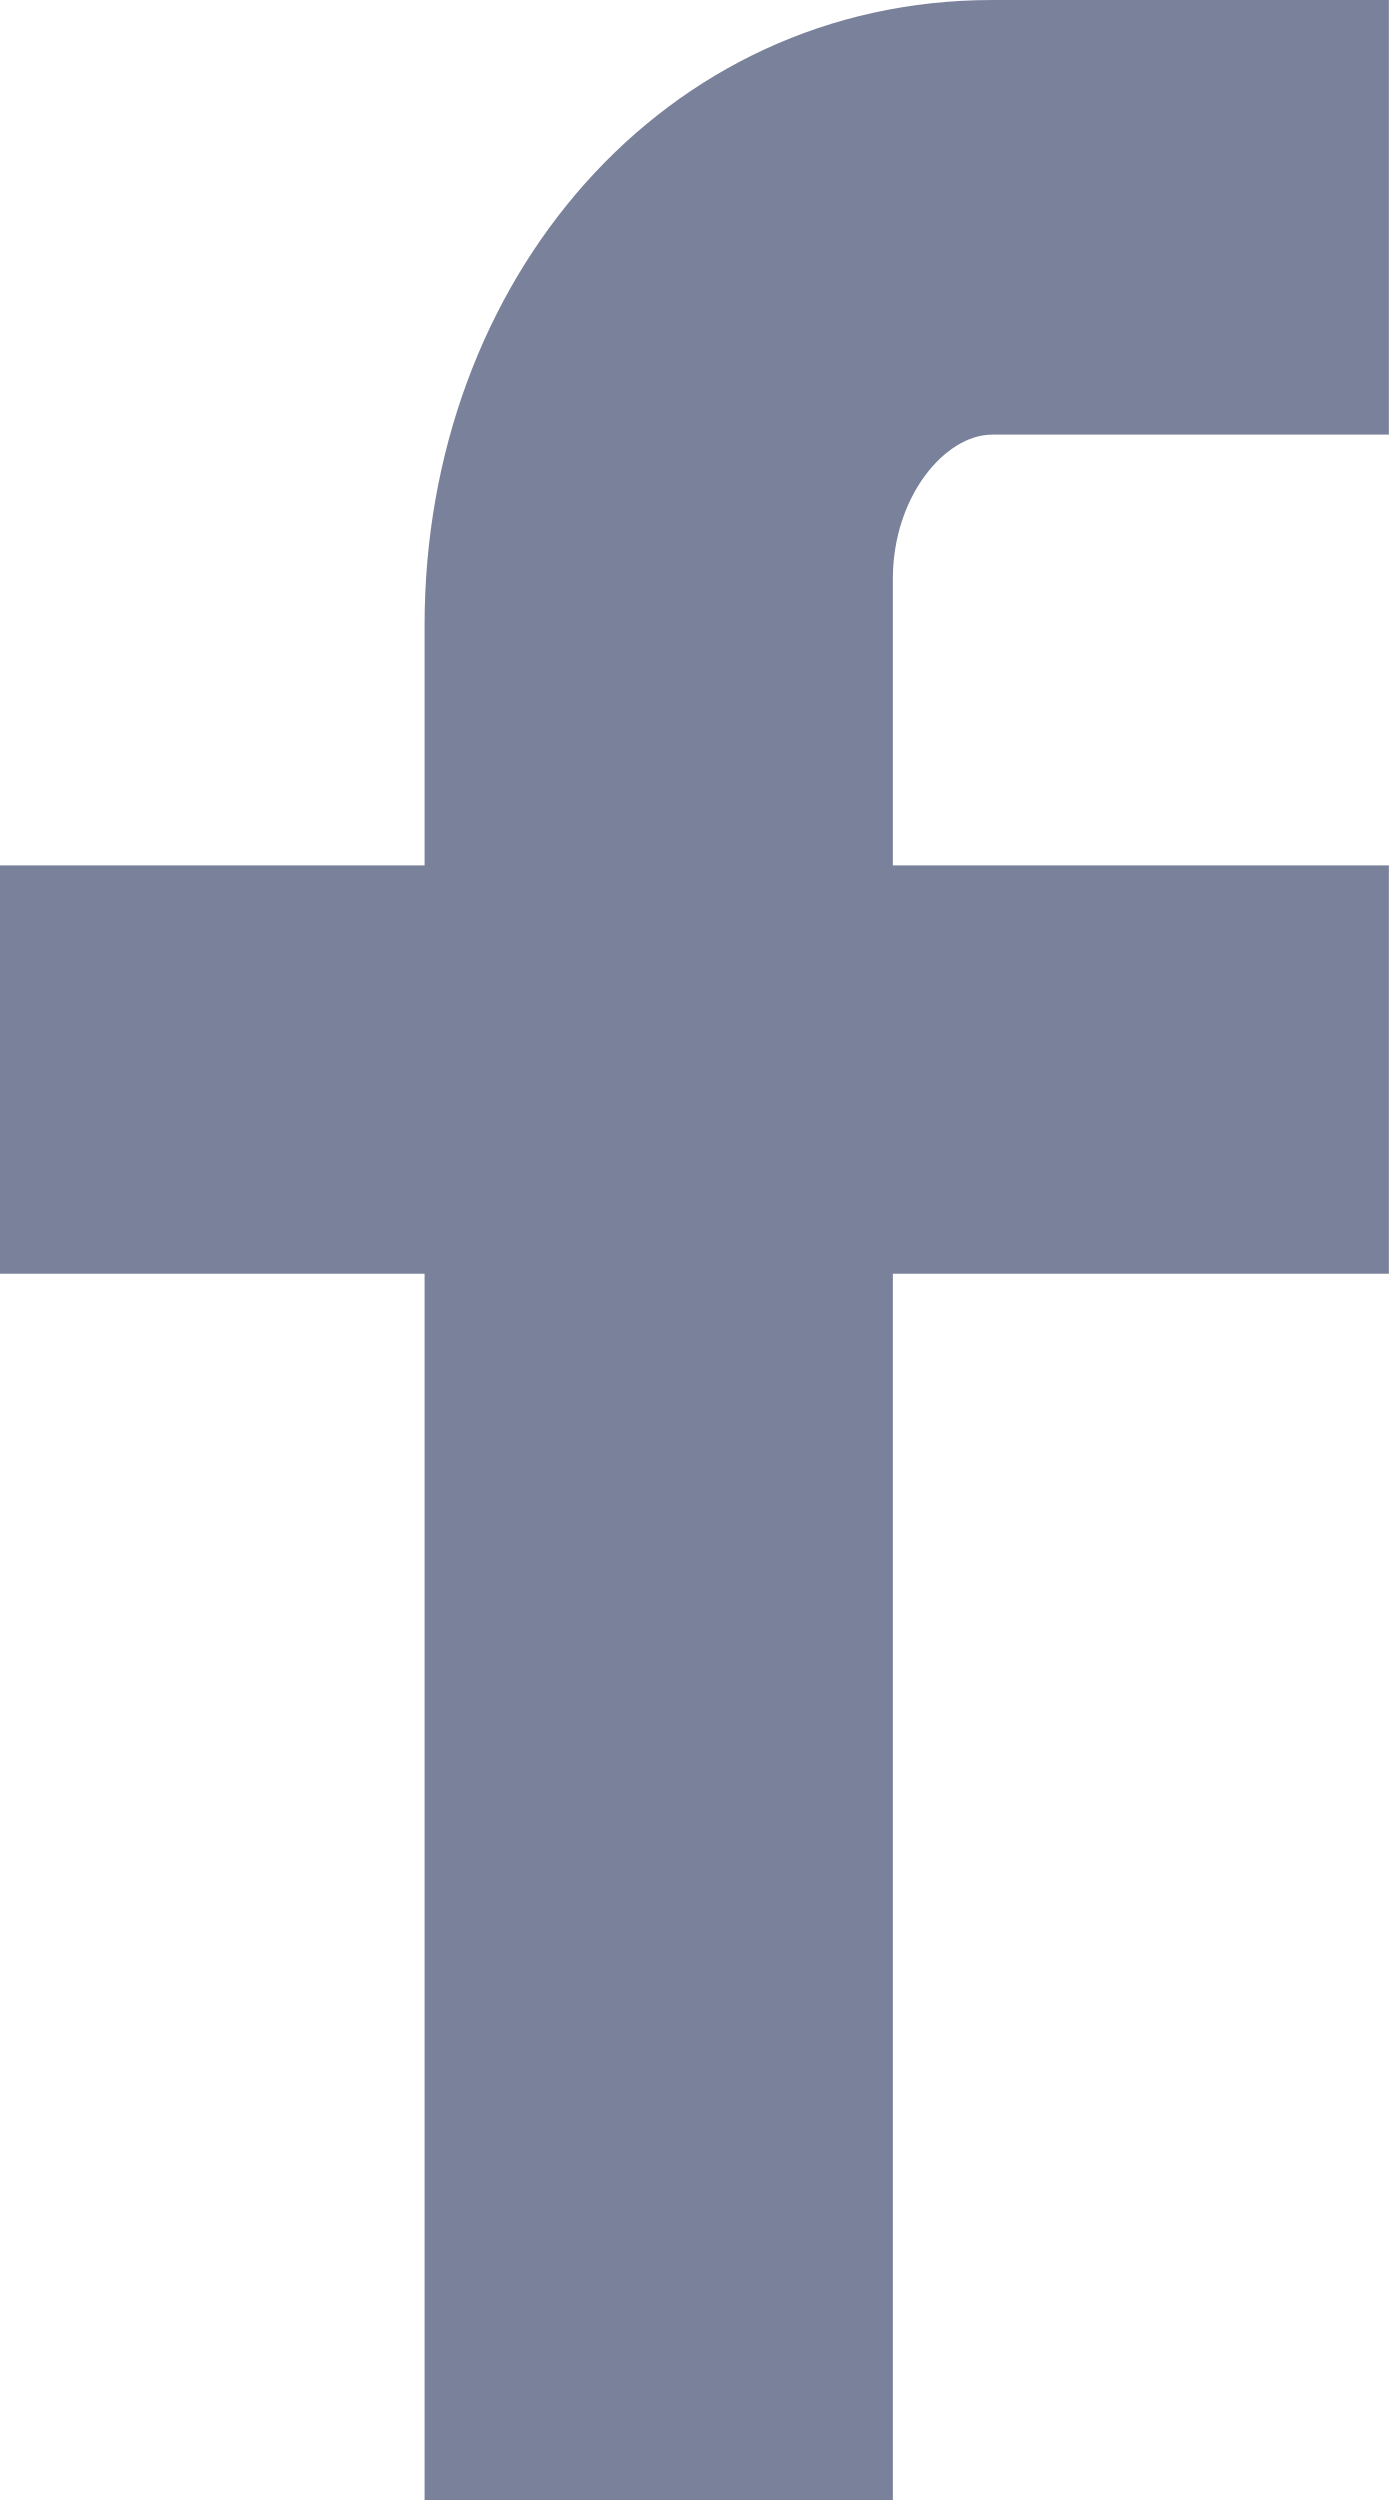
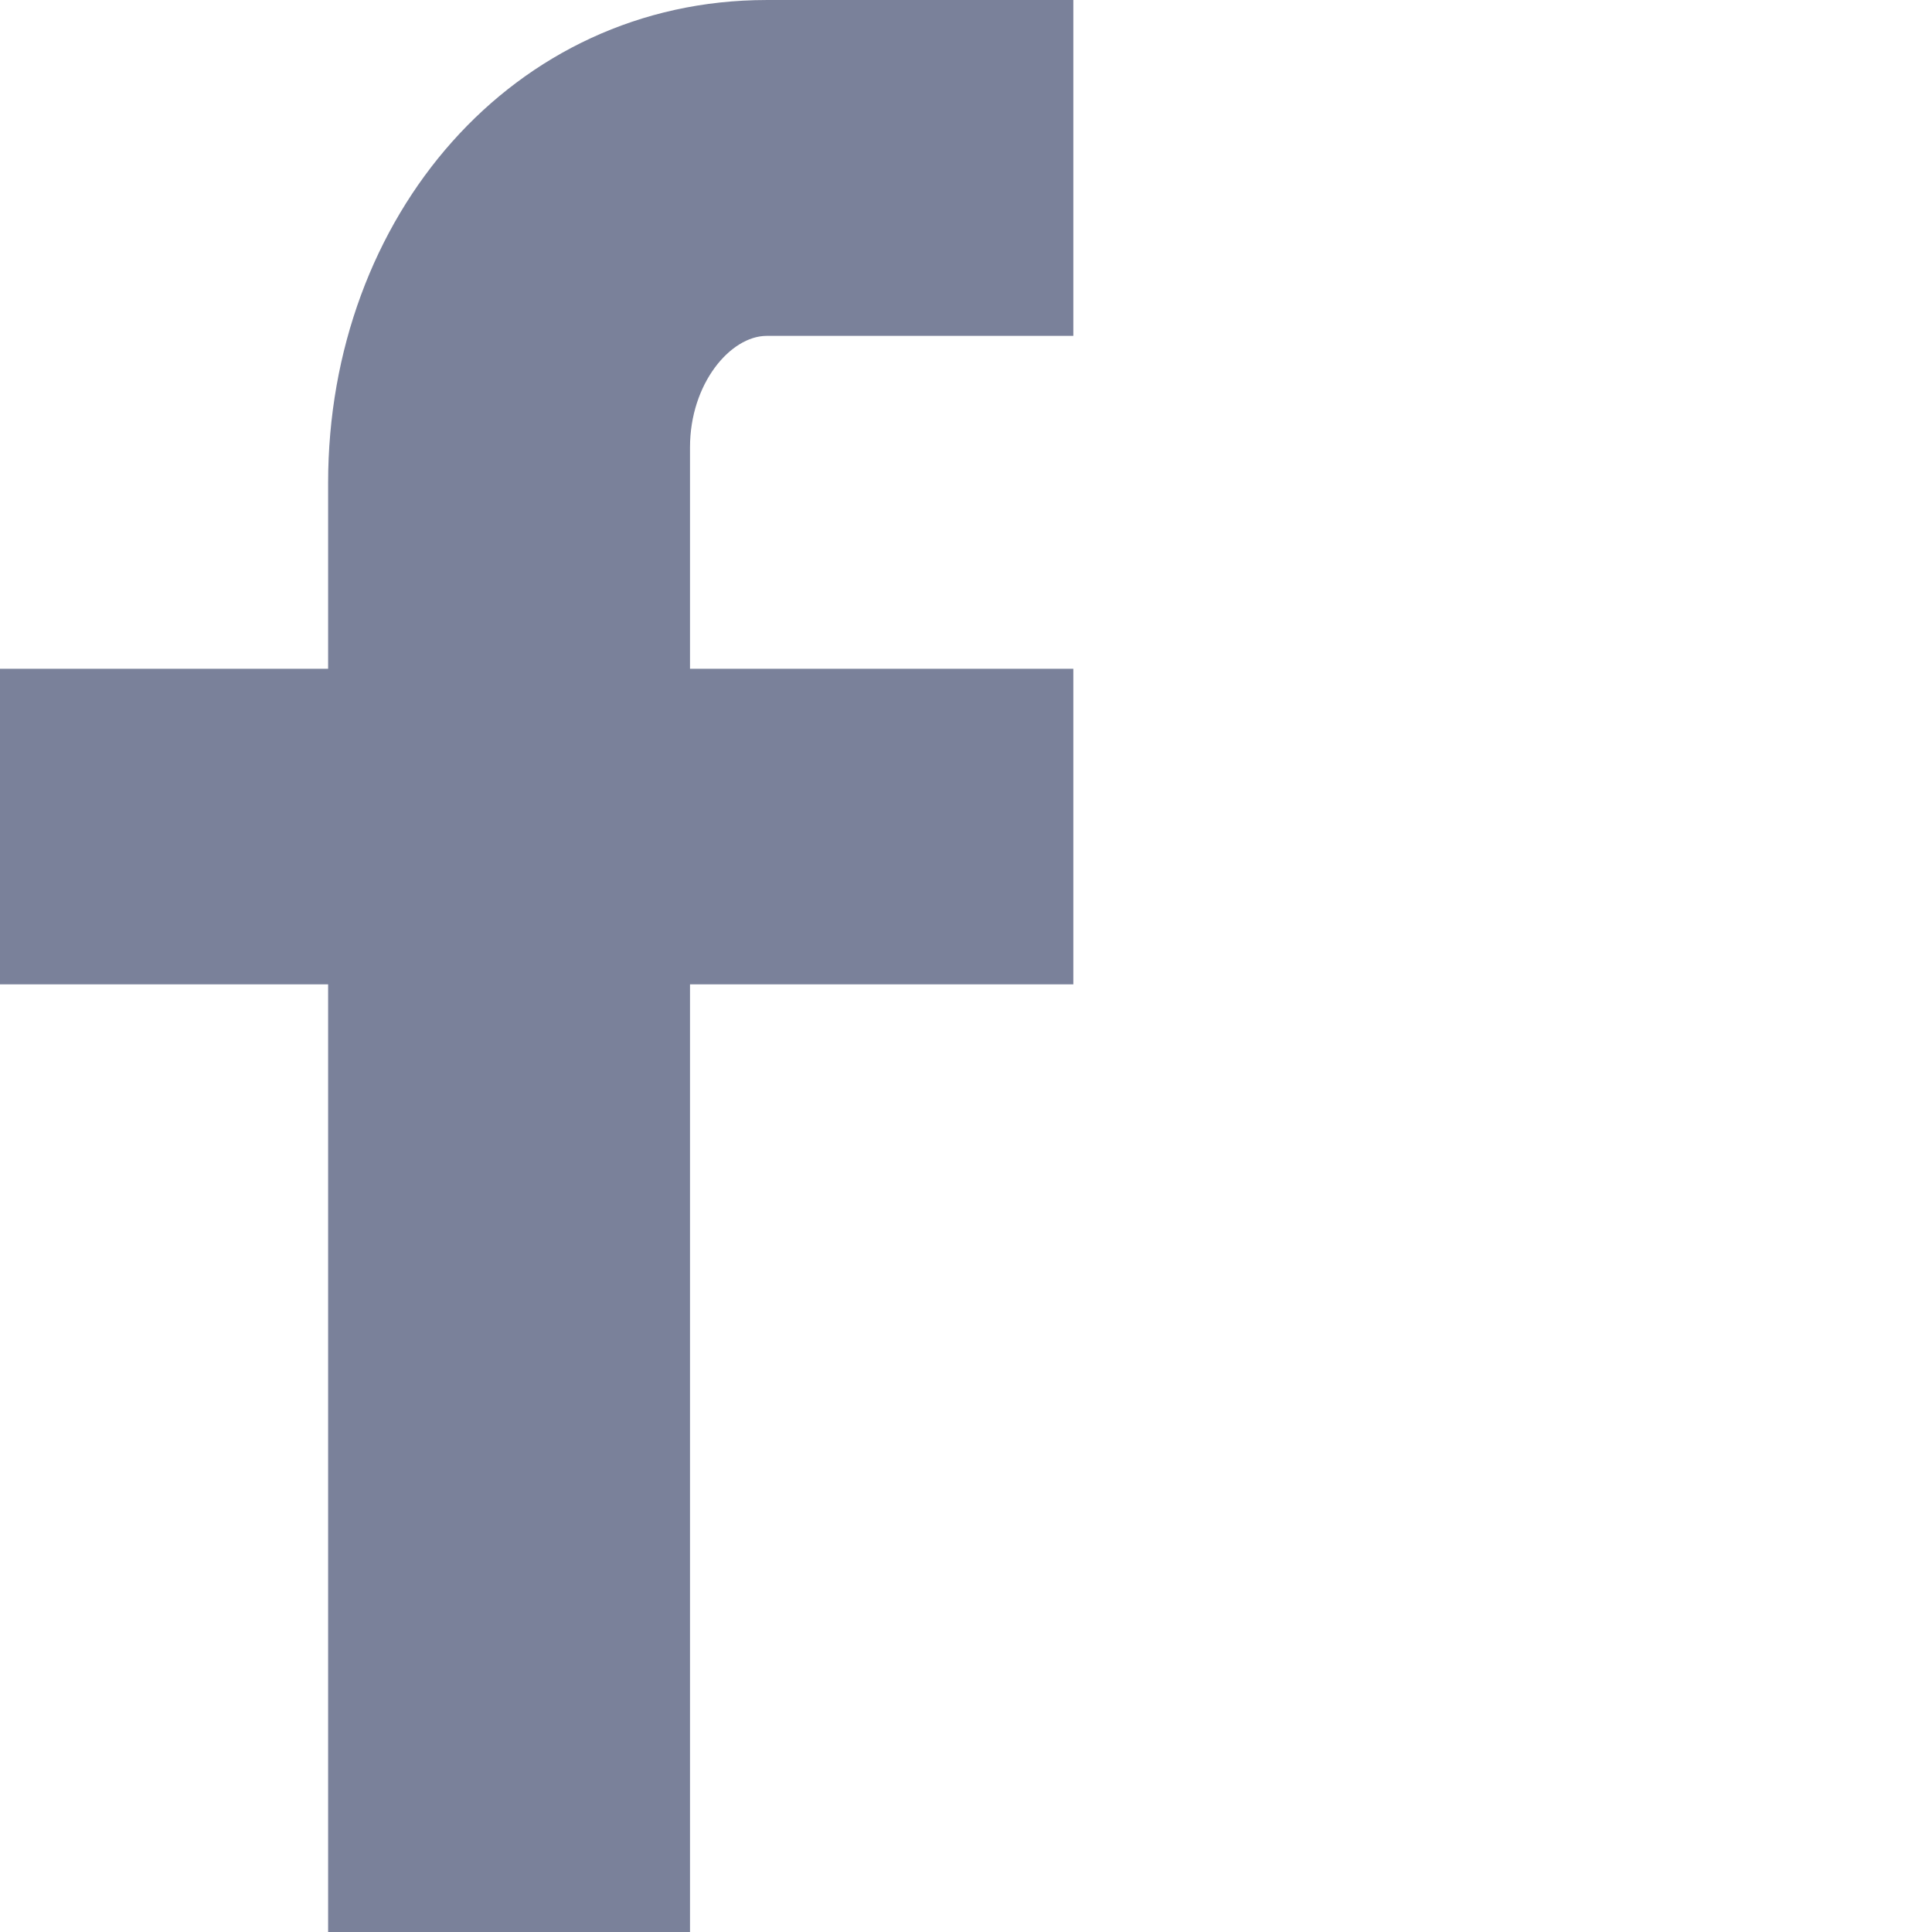
- <svg xmlns="http://www.w3.org/2000/svg" width="100%" height="100%" viewBox="0 0 50 90" version="1.1" xml:space="preserve" style="fill-rule:evenodd;clip-rule:evenodd;stroke-linejoin:round;stroke-miterlimit:2;">
+ <svg xmlns="http://www.w3.org/2000/svg" width="100%" height="100%" viewBox="0 0 90 90" version="1.1" xml:space="preserve" style="fill-rule:evenodd;clip-rule:evenodd;stroke-linejoin:round;stroke-miterlimit:2;">
  <g transform="matrix(1,0,0,1,50,74.3545)">
    <g id="All-glyphs">
      <path d="M0,-58.708L-14.283,-58.708C-15.971,-58.708 -17.857,-56.487 -17.857,-53.516L-17.857,-43.201L0,-43.201L0,-28.501L-17.857,-28.501L-17.857,15.646L-34.715,15.646L-34.715,-28.501L-50,-28.501L-50,-43.201L-34.715,-43.201L-34.715,-51.854C-34.715,-64.262 -26.104,-74.354 -14.283,-74.354L0,-74.354L0,-58.708Z" style="fill:rgb(122,129,154);fill-rule:nonzero;" />
    </g>
  </g>
</svg>
